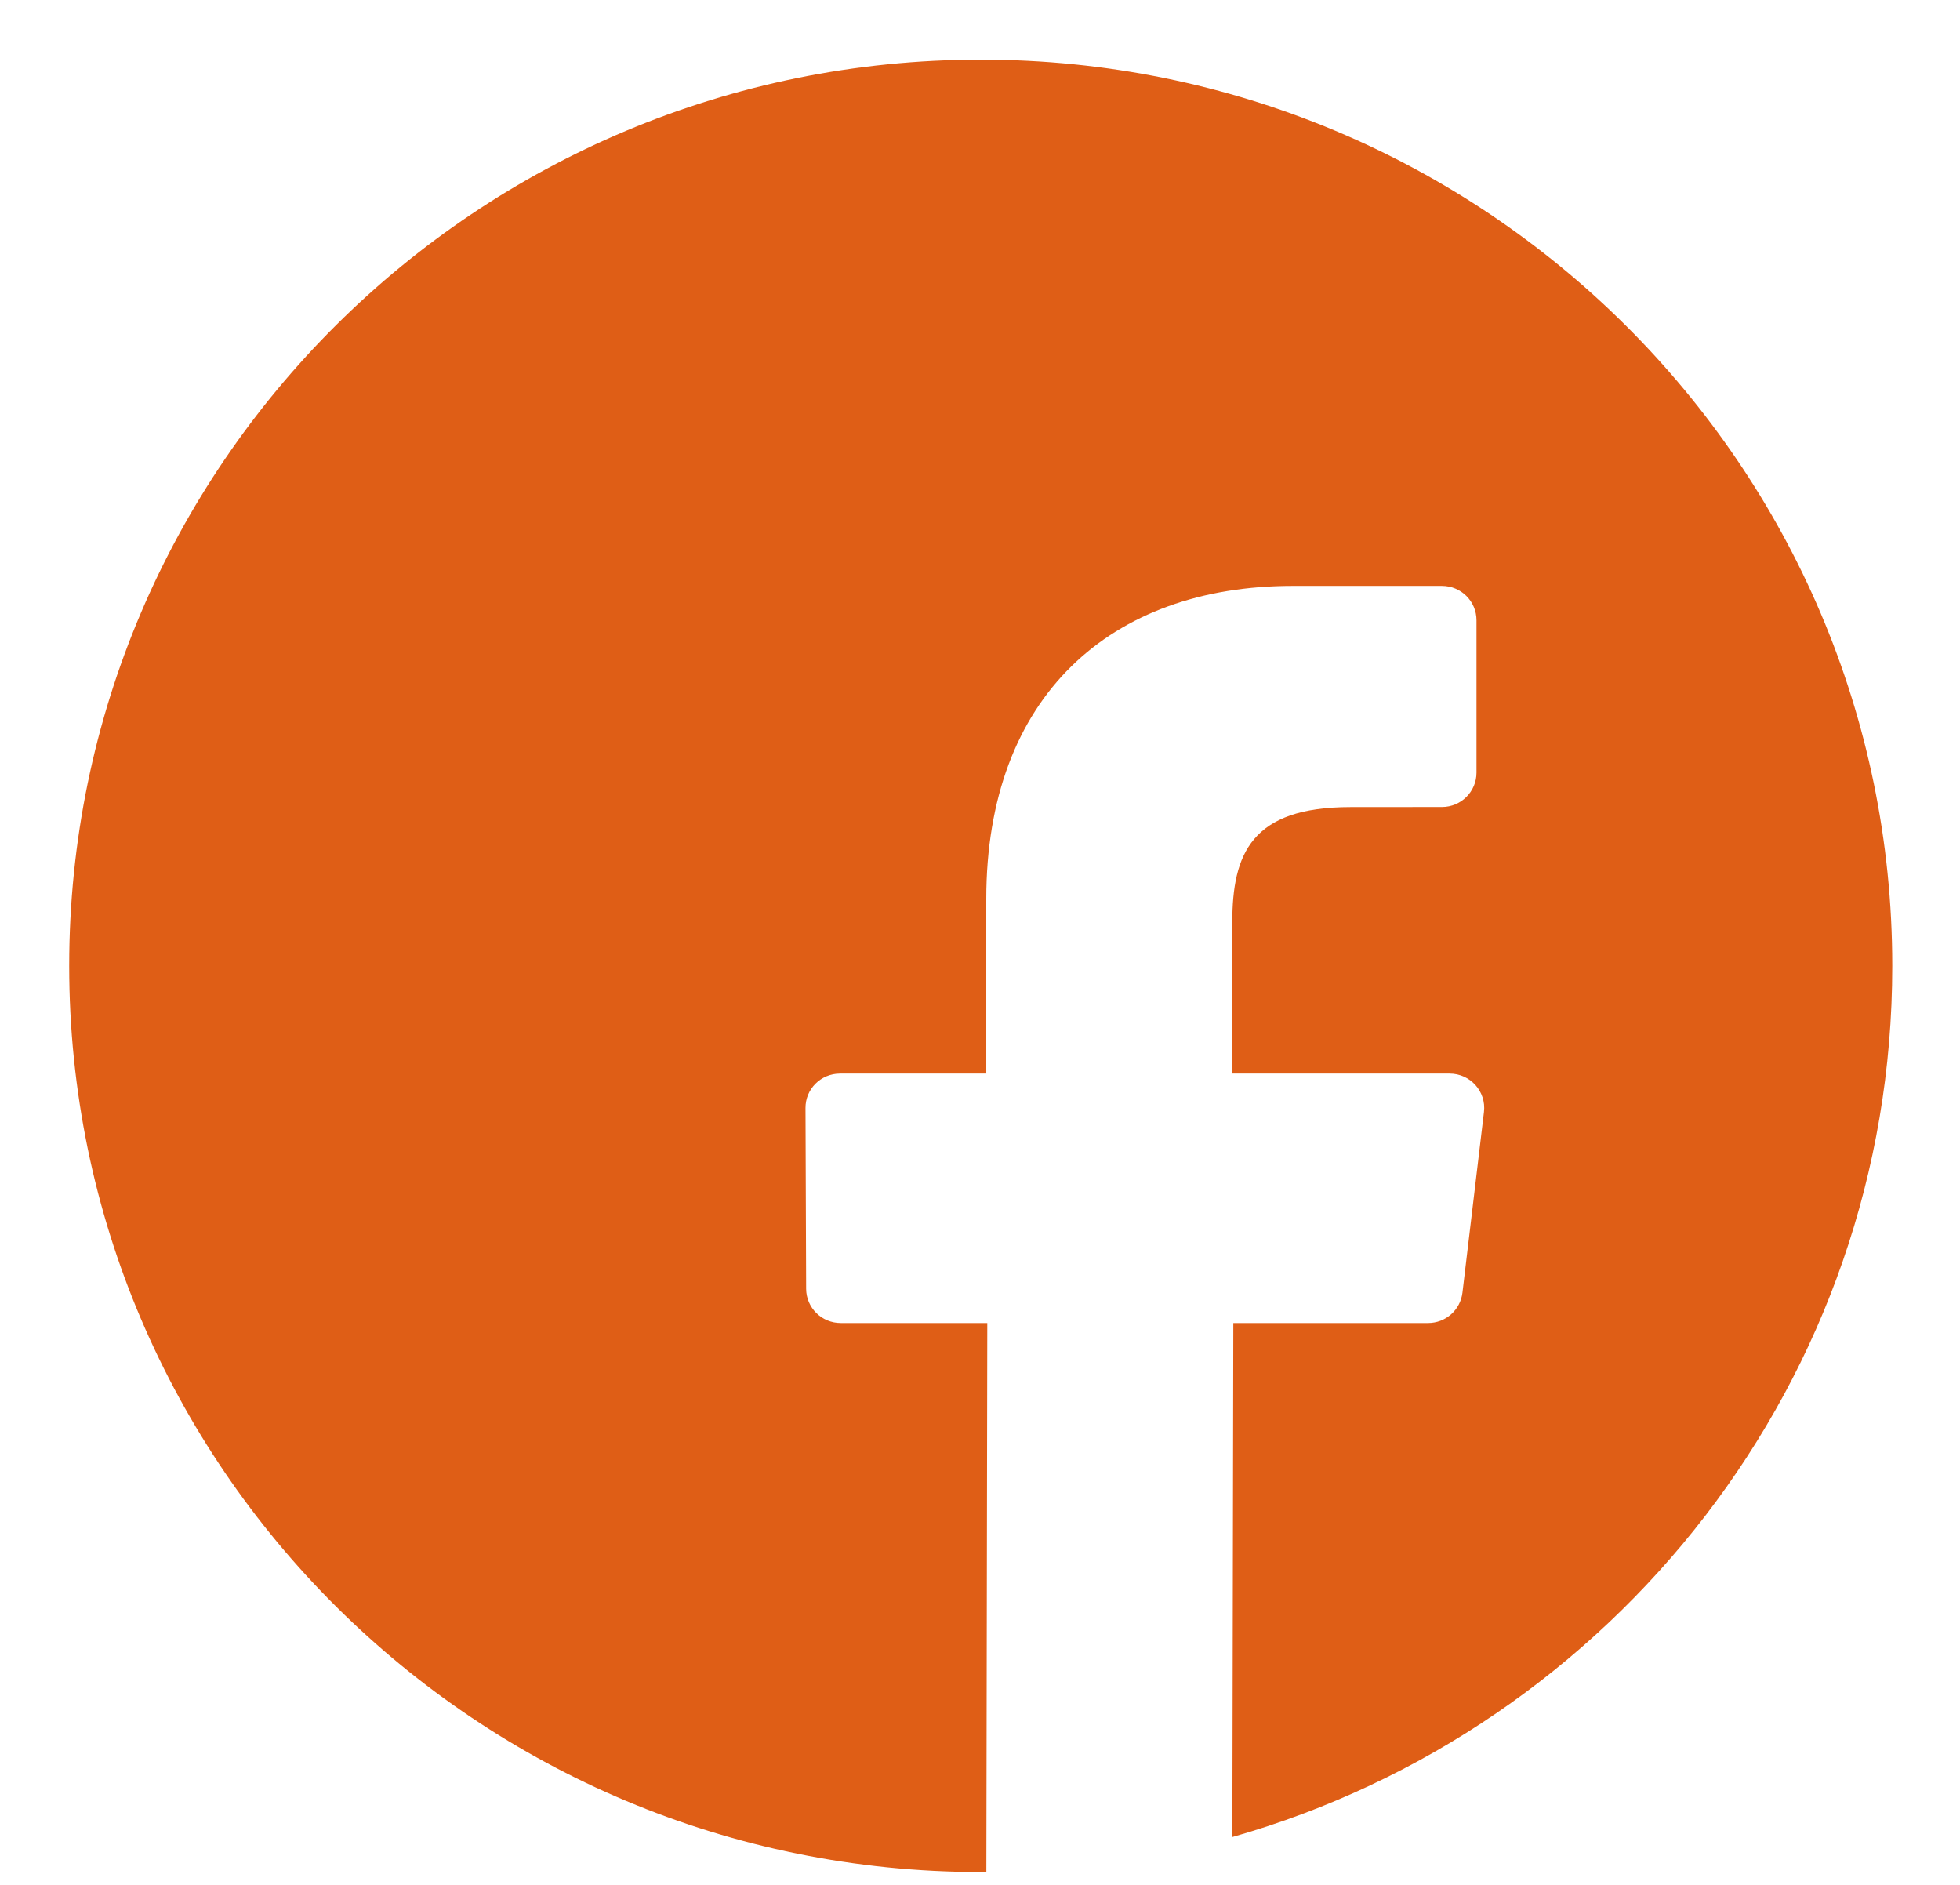
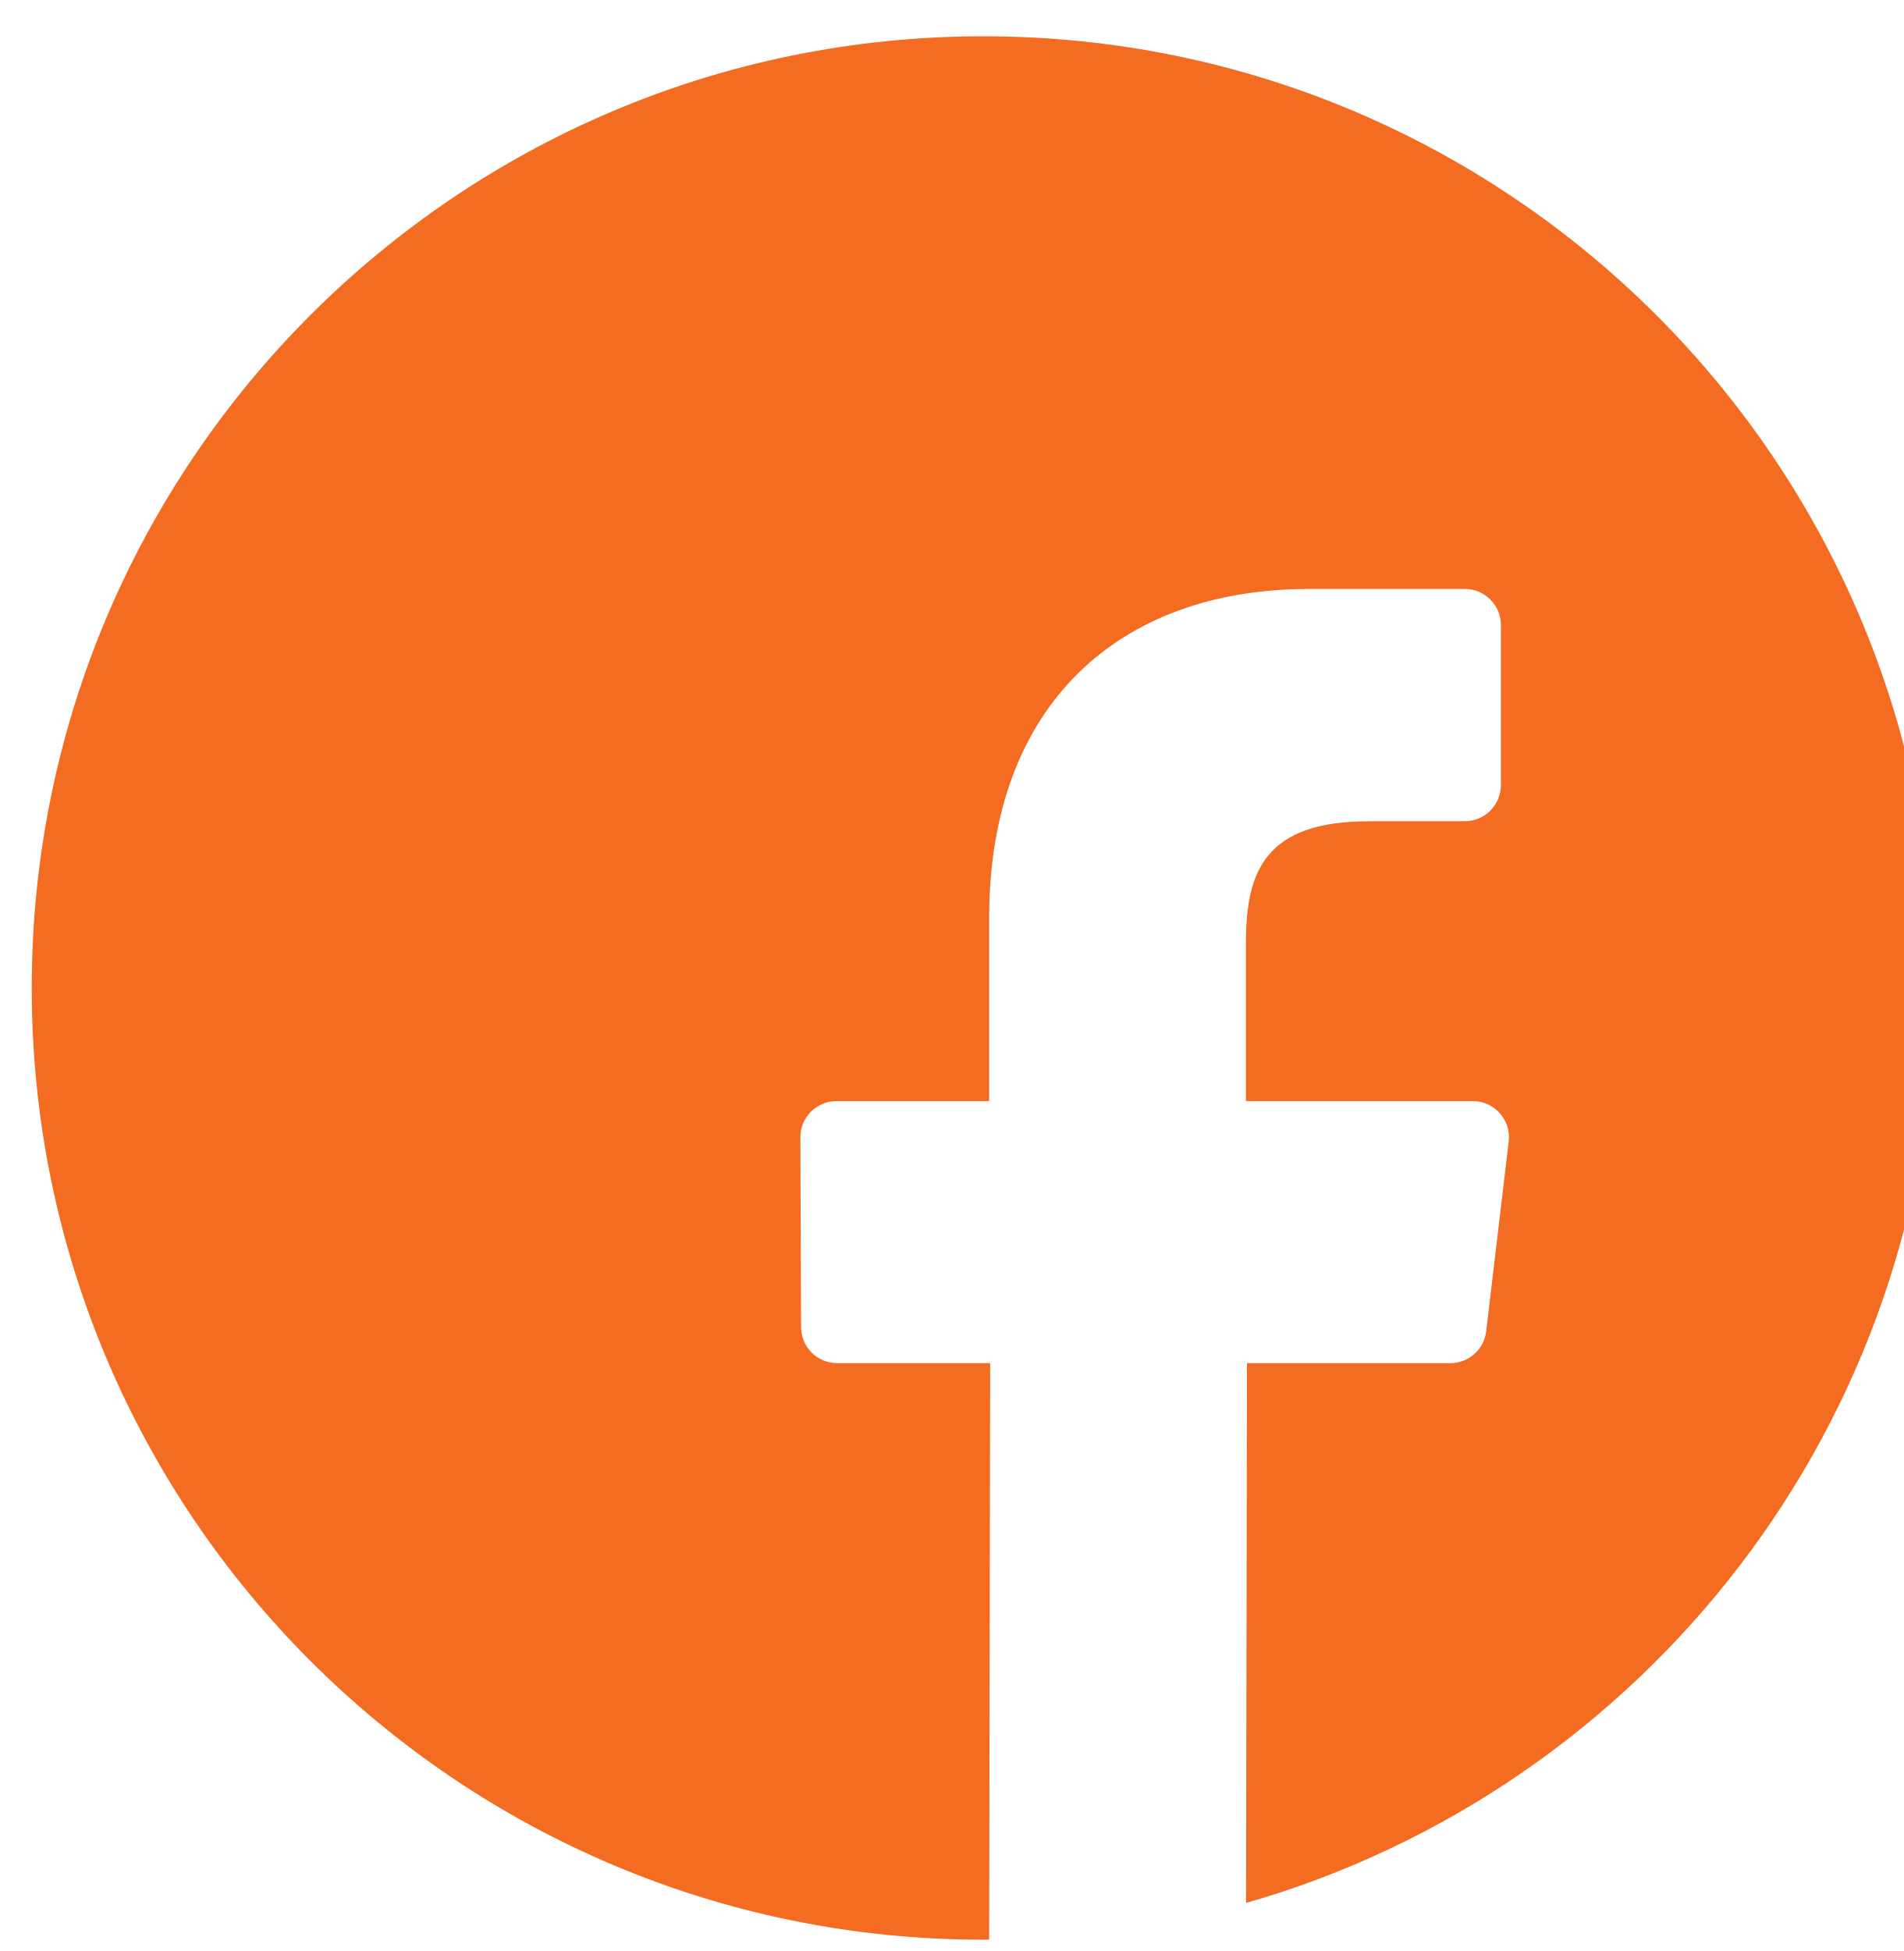
- <svg xmlns="http://www.w3.org/2000/svg" width="26" height="25" viewBox="0 0 27 26" fill="none">
-   <path d="M12.576 0C5.63 0 0 5.596 0 12.5C0 19.404 5.63 25 12.576 25C12.601 25 12.627 24.999 12.653 24.999L12.666 17.427H10.644C10.381 17.427 10.168 17.216 10.167 16.955L10.158 14.462C10.156 14.199 10.37 13.986 10.634 13.986H12.652V11.577C12.652 8.781 14.37 7.259 16.879 7.259H18.938C19.202 7.259 19.415 7.471 19.415 7.733V9.835C19.415 10.097 19.202 10.309 18.939 10.309L17.675 10.31C16.311 10.31 16.046 10.954 16.046 11.9V13.986H19.044C19.33 13.986 19.552 14.234 19.518 14.516L19.221 17.009C19.192 17.248 18.989 17.427 18.747 17.427H16.06L16.047 24.517C21.304 23.02 25.151 18.207 25.151 12.5C25.151 5.596 19.521 0 12.576 0Z" transform="translate(0.93457 0.822876)" fill="#DF5E16" />
+ <svg xmlns="http://www.w3.org/2000/svg" width="40" height="41" viewBox="0 0 40 41" fill="none">
+   <path d="M20 0C8.954 0 0 8.954 0 20C0 31.046 8.954 40 20 40C20.041 40 20.081 39.999 20.122 39.998L20.143 27.884H16.928C16.51 27.884 16.171 27.546 16.169 27.128L16.154 23.139C16.152 22.719 16.493 22.377 16.913 22.377H20.122V18.523C20.122 14.05 22.854 11.614 26.844 11.614H30.119C30.538 11.614 30.877 11.954 30.877 12.373V15.736C30.877 16.155 30.538 16.495 30.119 16.495L28.11 16.496C25.939 16.496 25.519 17.527 25.519 19.04V22.377H30.288C30.742 22.377 31.095 22.774 31.041 23.225L30.568 27.214C30.523 27.596 30.199 27.884 29.815 27.884H25.541L25.521 39.228C33.882 36.831 40 29.131 40 20C40 8.954 31.046 0 20 0Z" transform="translate(0.666992 0.762695)" fill="#F36C21" />
</svg>
